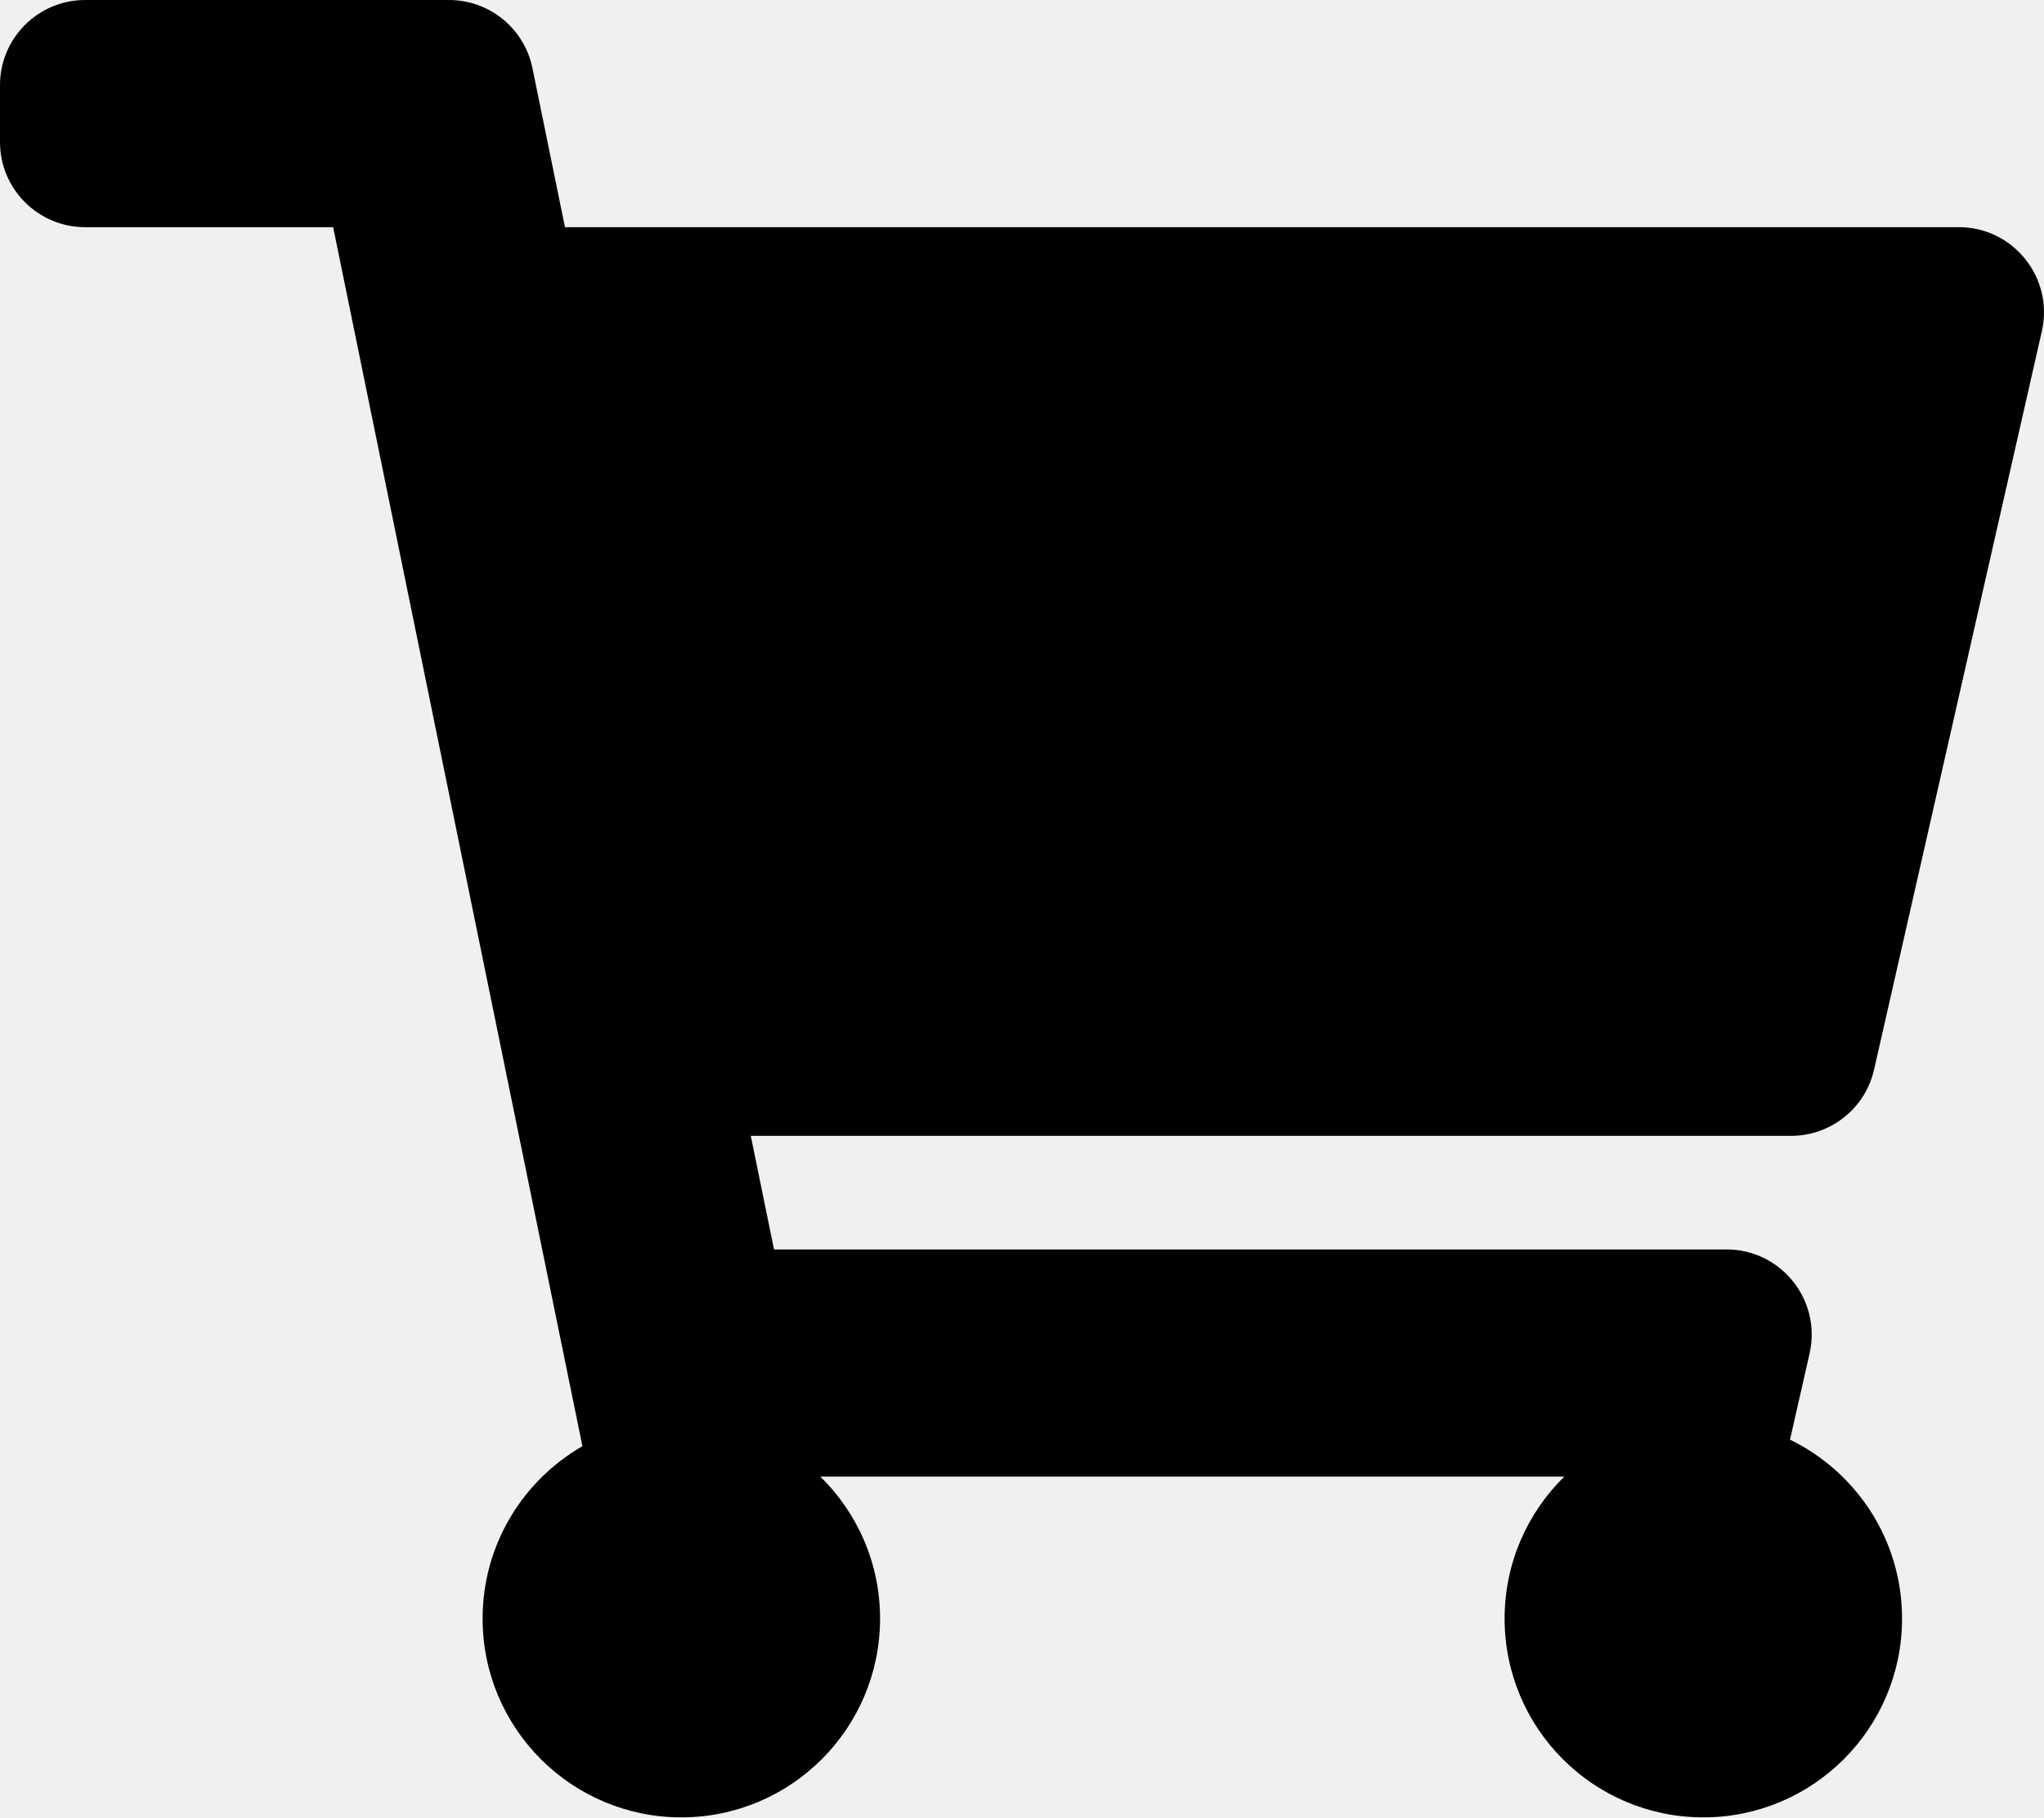
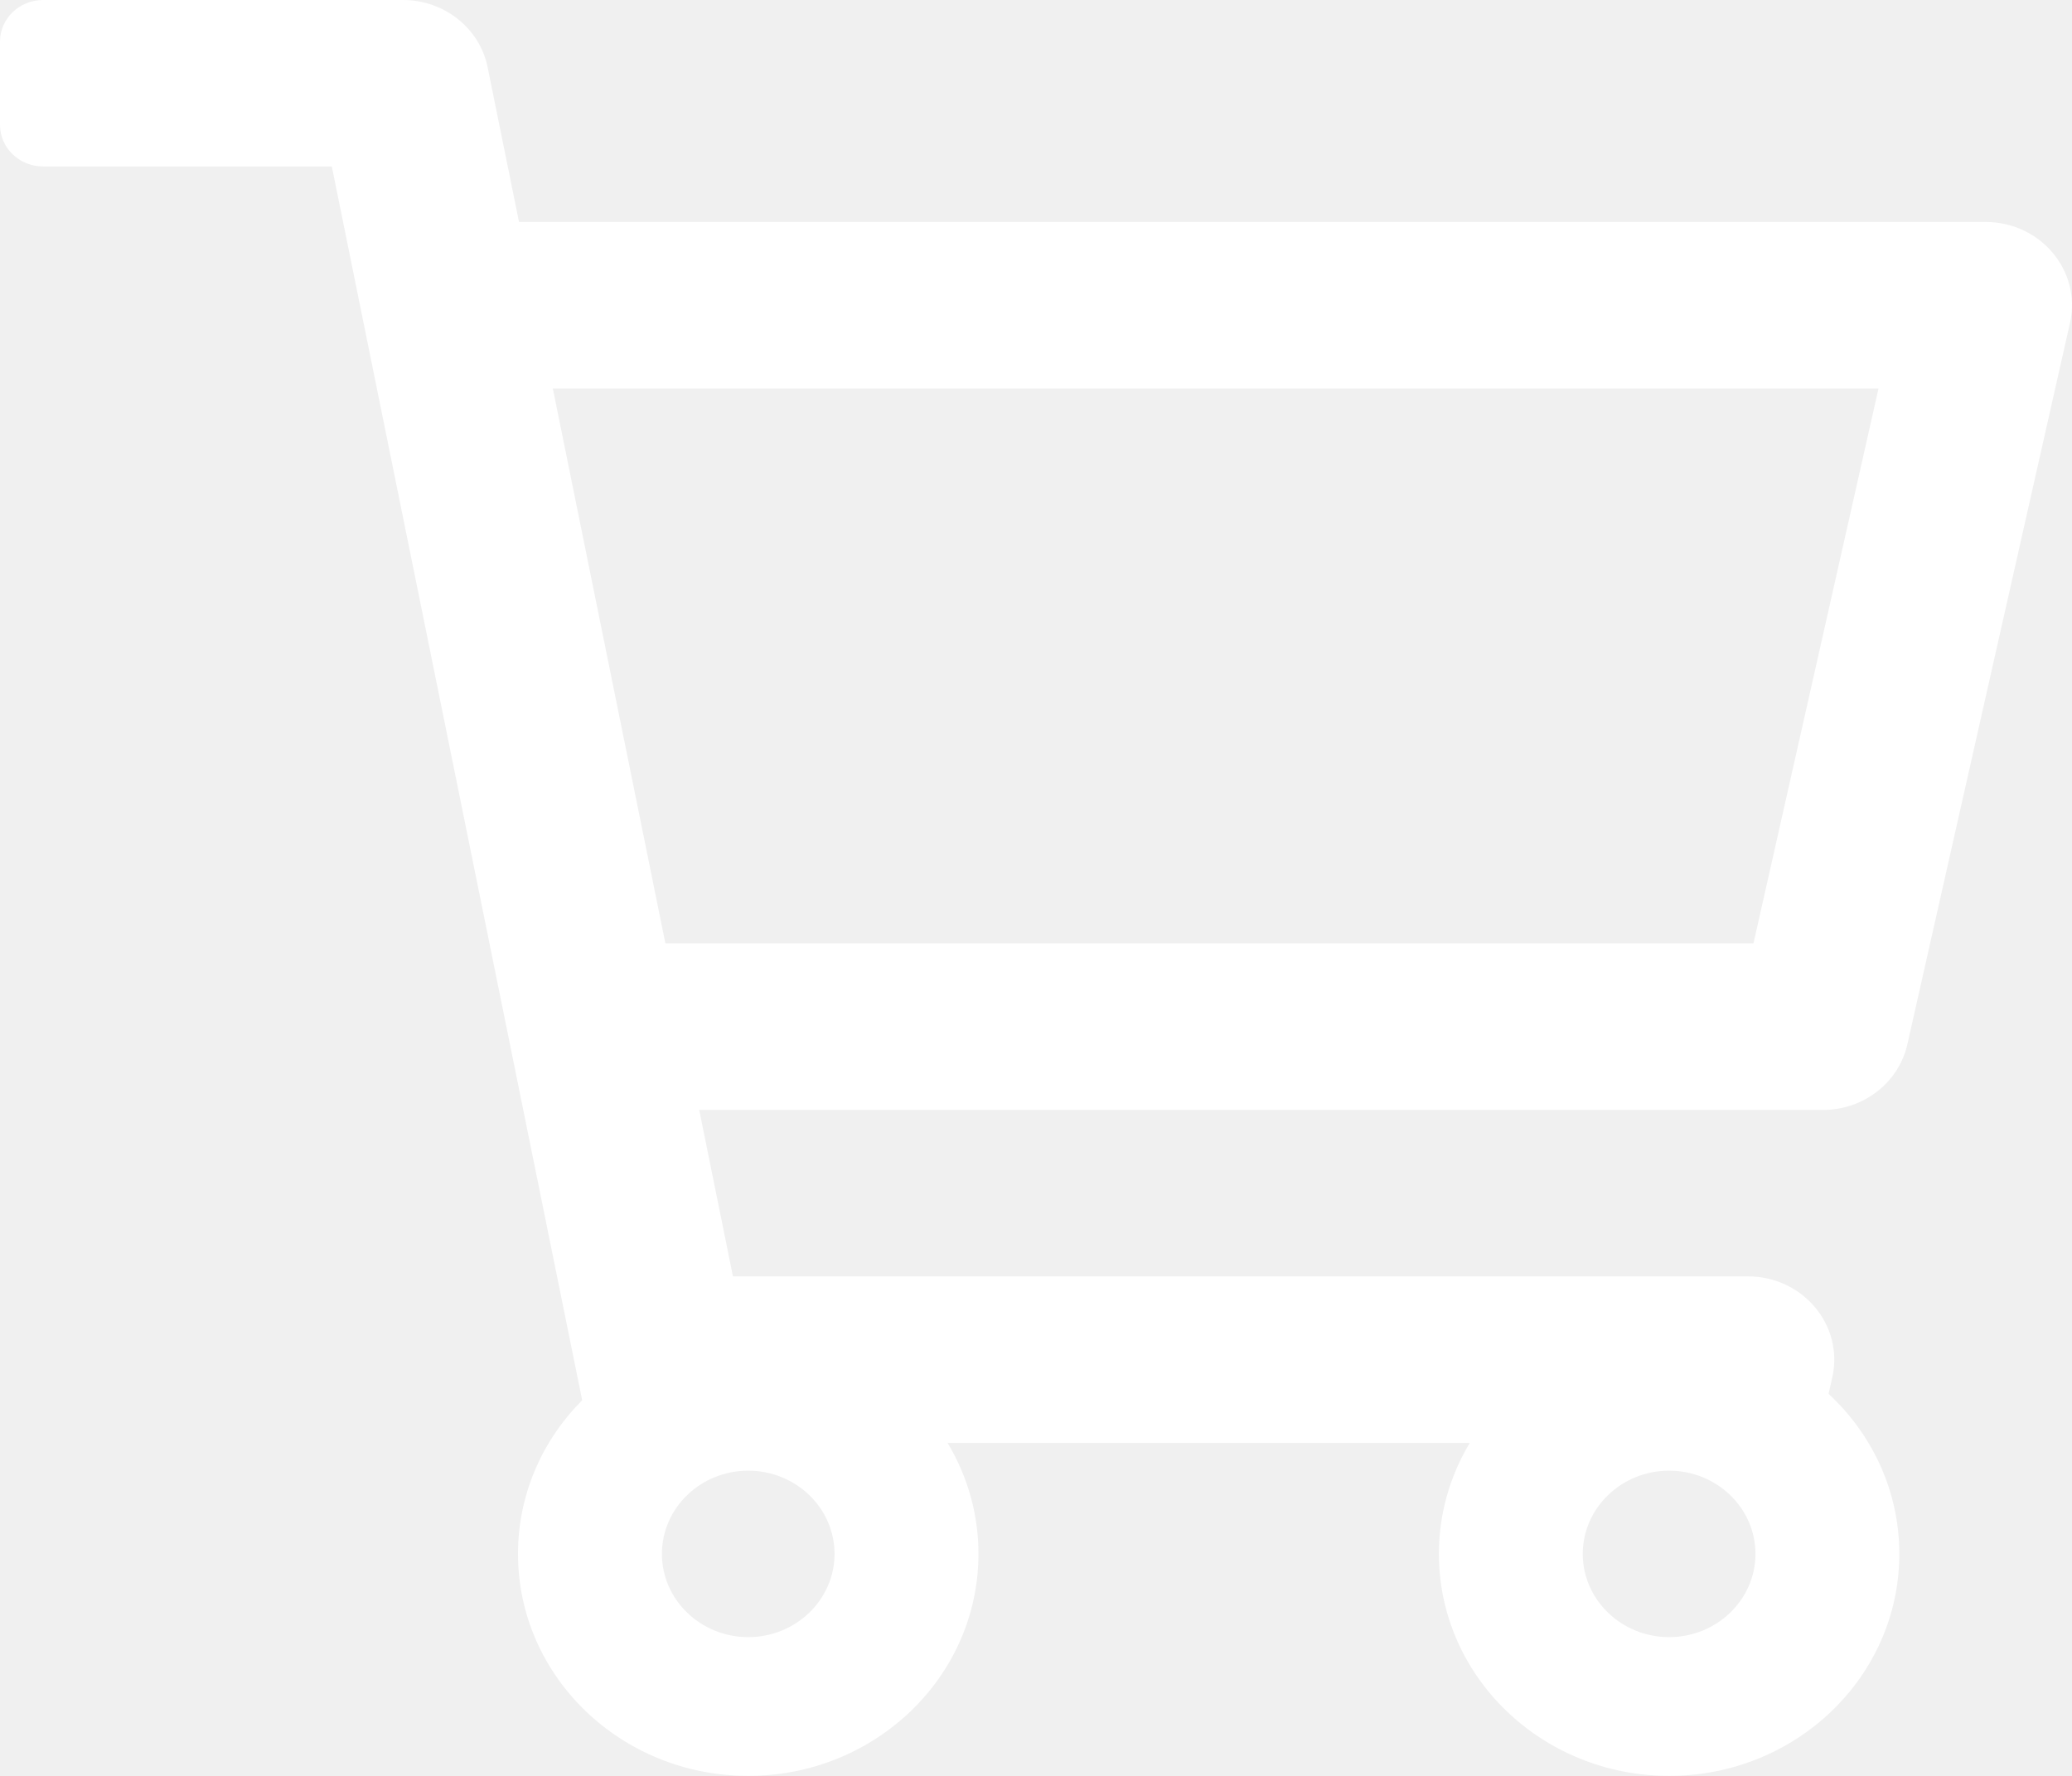
- <svg xmlns="http://www.w3.org/2000/svg" aria-hidden="true" focusable="false" data-prefix="fas" data-icon="shopping-cart" class="svg-inline--fa fa-shopping-cart fa-w-18" role="img" viewBox="0 0 576 512">
-   <path fill="currentColor" d="M528.12 301.319l47.273-208C578.806 78.301 567.391 64 551.99 64H159.208l-9.166-44.81C147.758 8.021 137.93 0 126.529 0H24C10.745 0 0 10.745 0 24v16c0 13.255 10.745 24 24 24h69.883l70.248 343.435C147.325 417.1 136 435.222 136 456c0 30.928 25.072 56 56 56s56-25.072 56-56c0-15.674-6.447-29.835-16.824-40h209.647C430.447 426.165 424 440.326 424 456c0 30.928 25.072 56 56 56s56-25.072 56-56c0-22.172-12.888-41.332-31.579-50.405l5.517-24.276c3.413-15.018-8.002-29.319-23.403-29.319H218.117l-6.545-32h293.145c11.206 0 20.92-7.754 23.403-18.681z" />
+ <svg xmlns="http://www.w3.org/2000/svg" width="35" height="30" viewBox="0 0 35 30" fill="none">
+   <path d="M33.541 3.75H8.767L8.237 1.136C8.103 0.476 7.503 0 6.806 0L0.729 0C0.326 0 0 0.315 0 0.703V2.109C0 2.498 0.326 2.812 0.729 2.812H5.605L9.834 23.654C9.163 24.328 8.75 25.242 8.75 26.25C8.75 28.321 10.491 30 12.639 30C14.787 30 16.528 28.321 16.528 26.25C16.529 25.592 16.349 24.945 16.006 24.375H24.827C24.485 24.945 24.305 25.592 24.306 26.25C24.306 28.321 26.047 30 28.195 30C30.342 30 32.083 28.321 32.083 26.25C32.083 25.187 31.624 24.229 30.888 23.546L30.951 23.268C31.148 22.391 30.456 21.562 29.526 21.562H12.381L11.811 18.75H30.794C31.48 18.75 32.073 18.289 32.219 17.642L34.966 5.455C35.164 4.578 34.471 3.75 33.541 3.75ZM12.639 27.656C11.835 27.656 11.181 27.025 11.181 26.25C11.181 25.475 11.835 24.844 12.639 24.844C13.443 24.844 14.097 25.475 14.097 26.25C14.097 27.025 13.443 27.656 12.639 27.656ZM28.194 27.656C27.39 27.656 26.736 27.025 26.736 26.25C26.736 25.475 27.39 24.844 28.194 24.844C28.999 24.844 29.653 25.475 29.653 26.25C29.653 27.025 28.999 27.656 28.194 27.656ZM29.619 15.938H11.24L9.338 6.562H31.732L29.619 15.938Z" fill="white" />
</svg>
